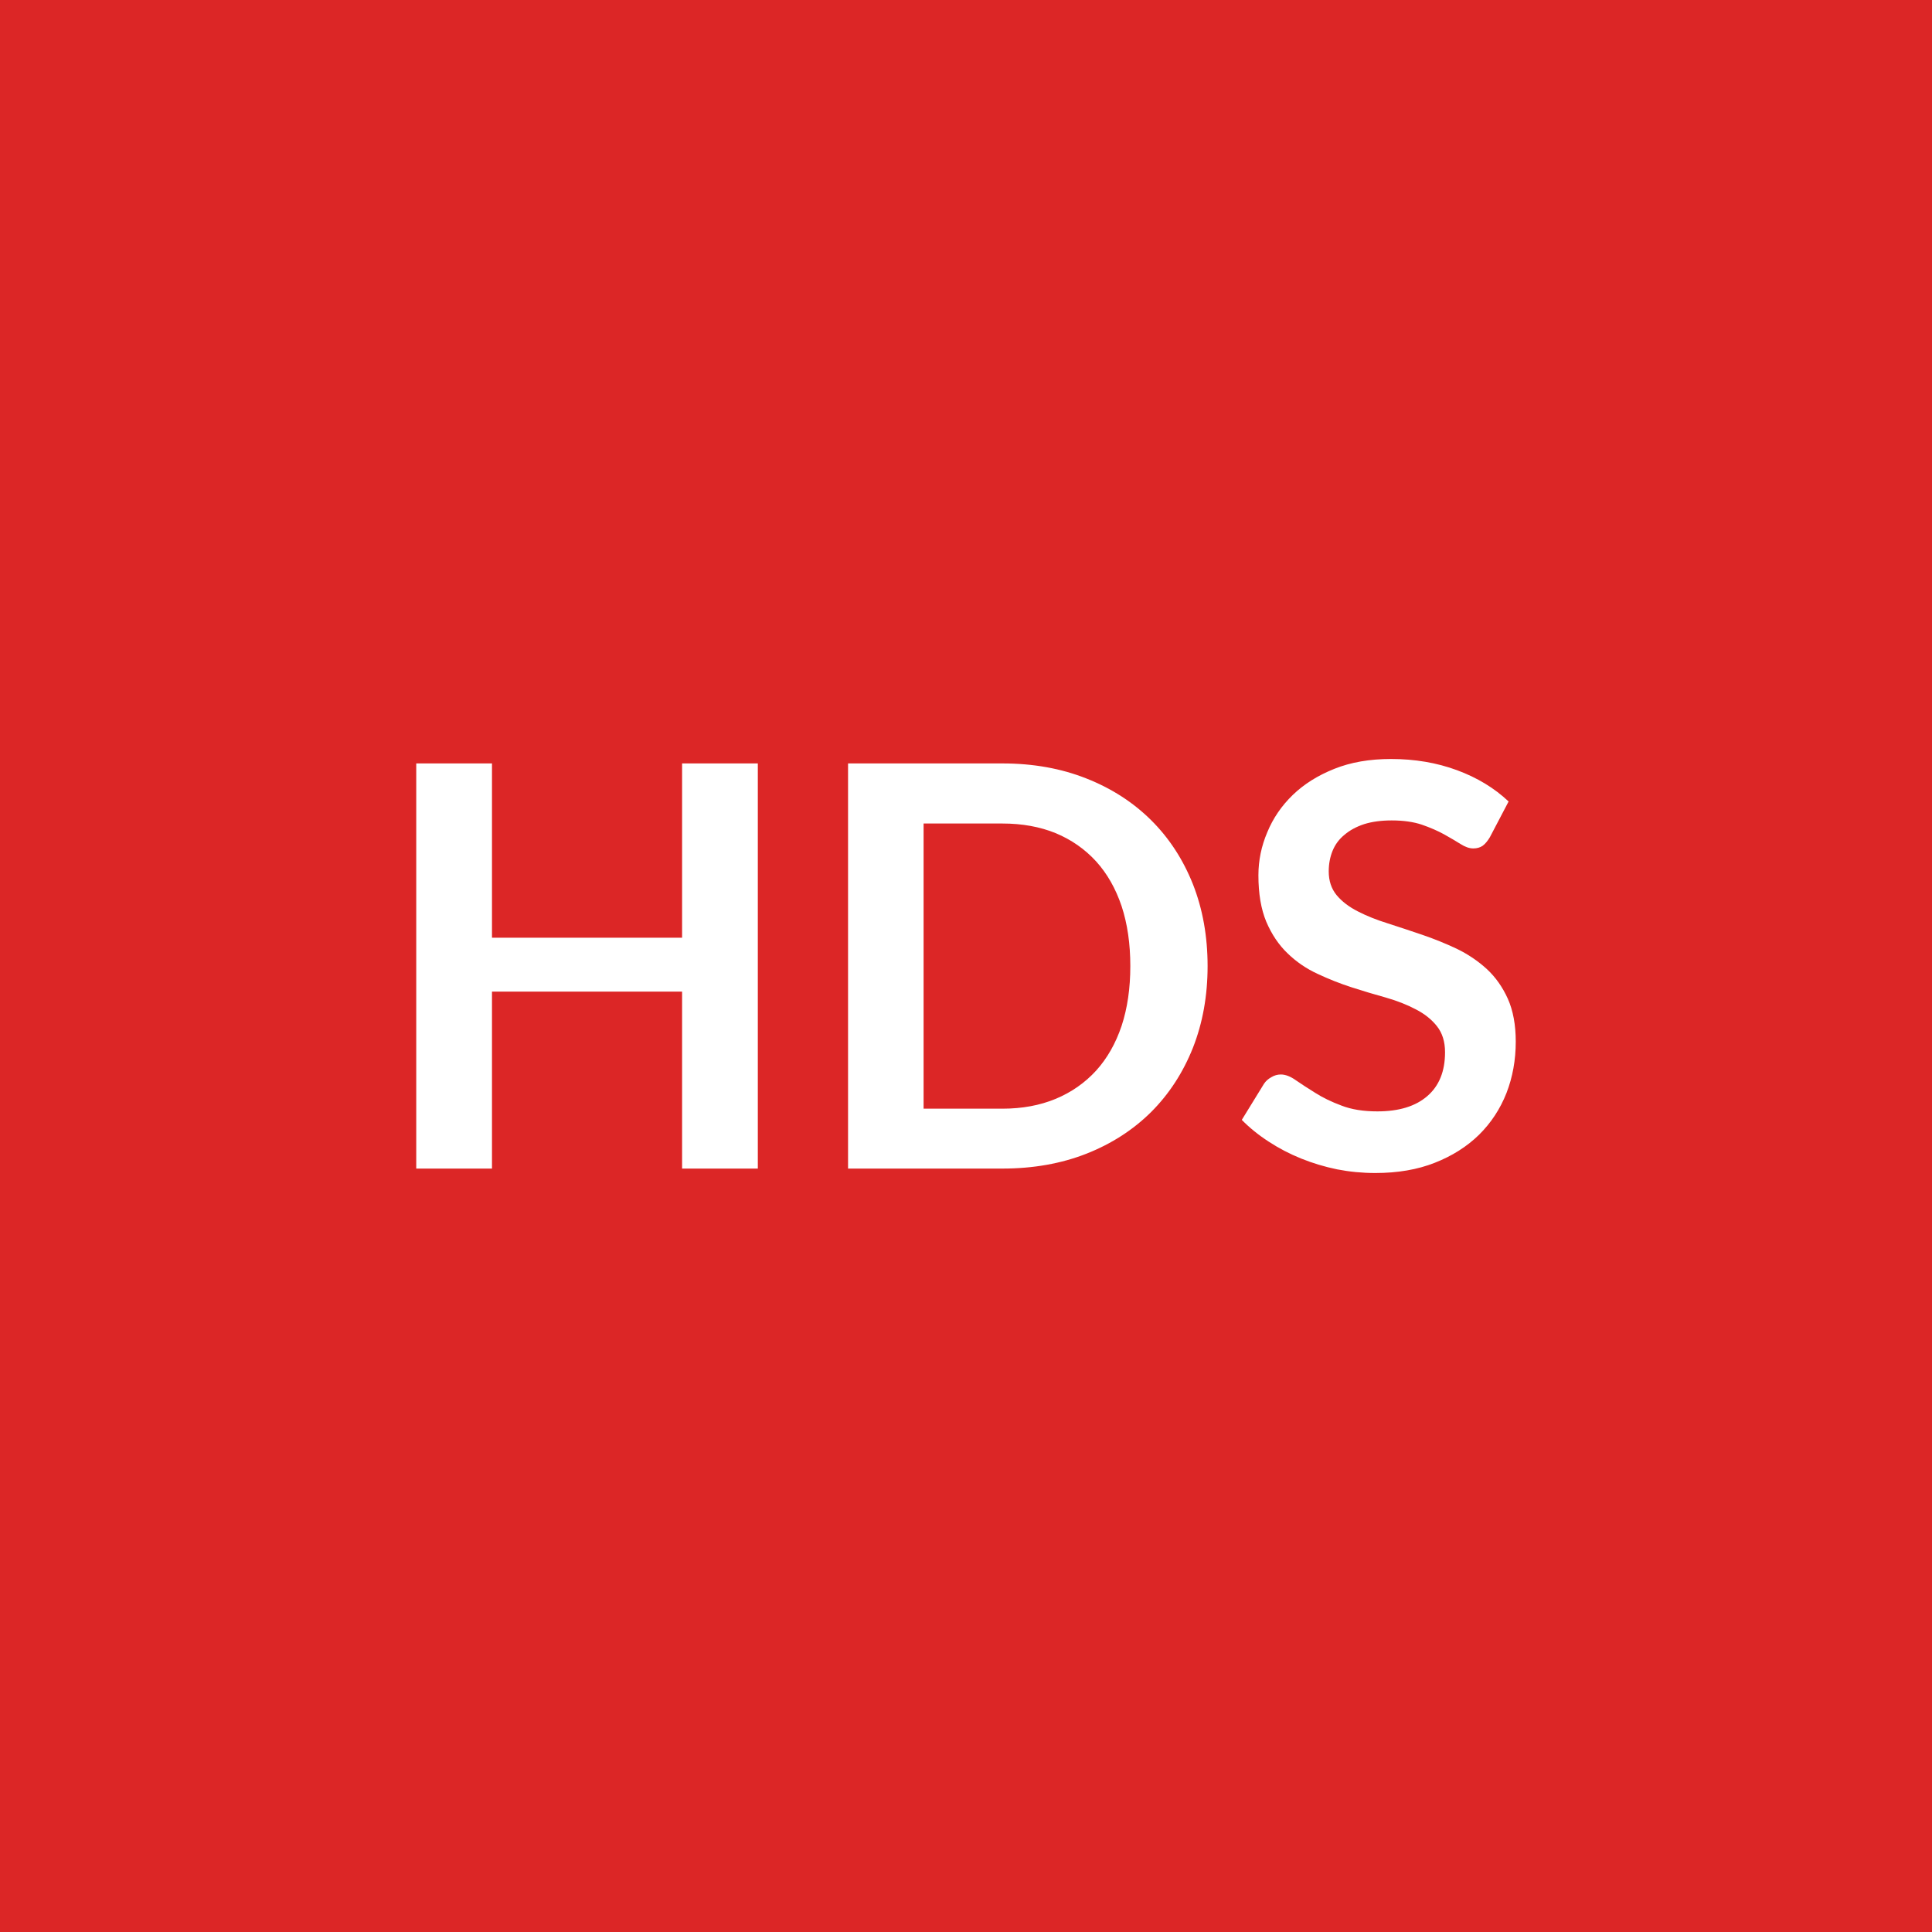
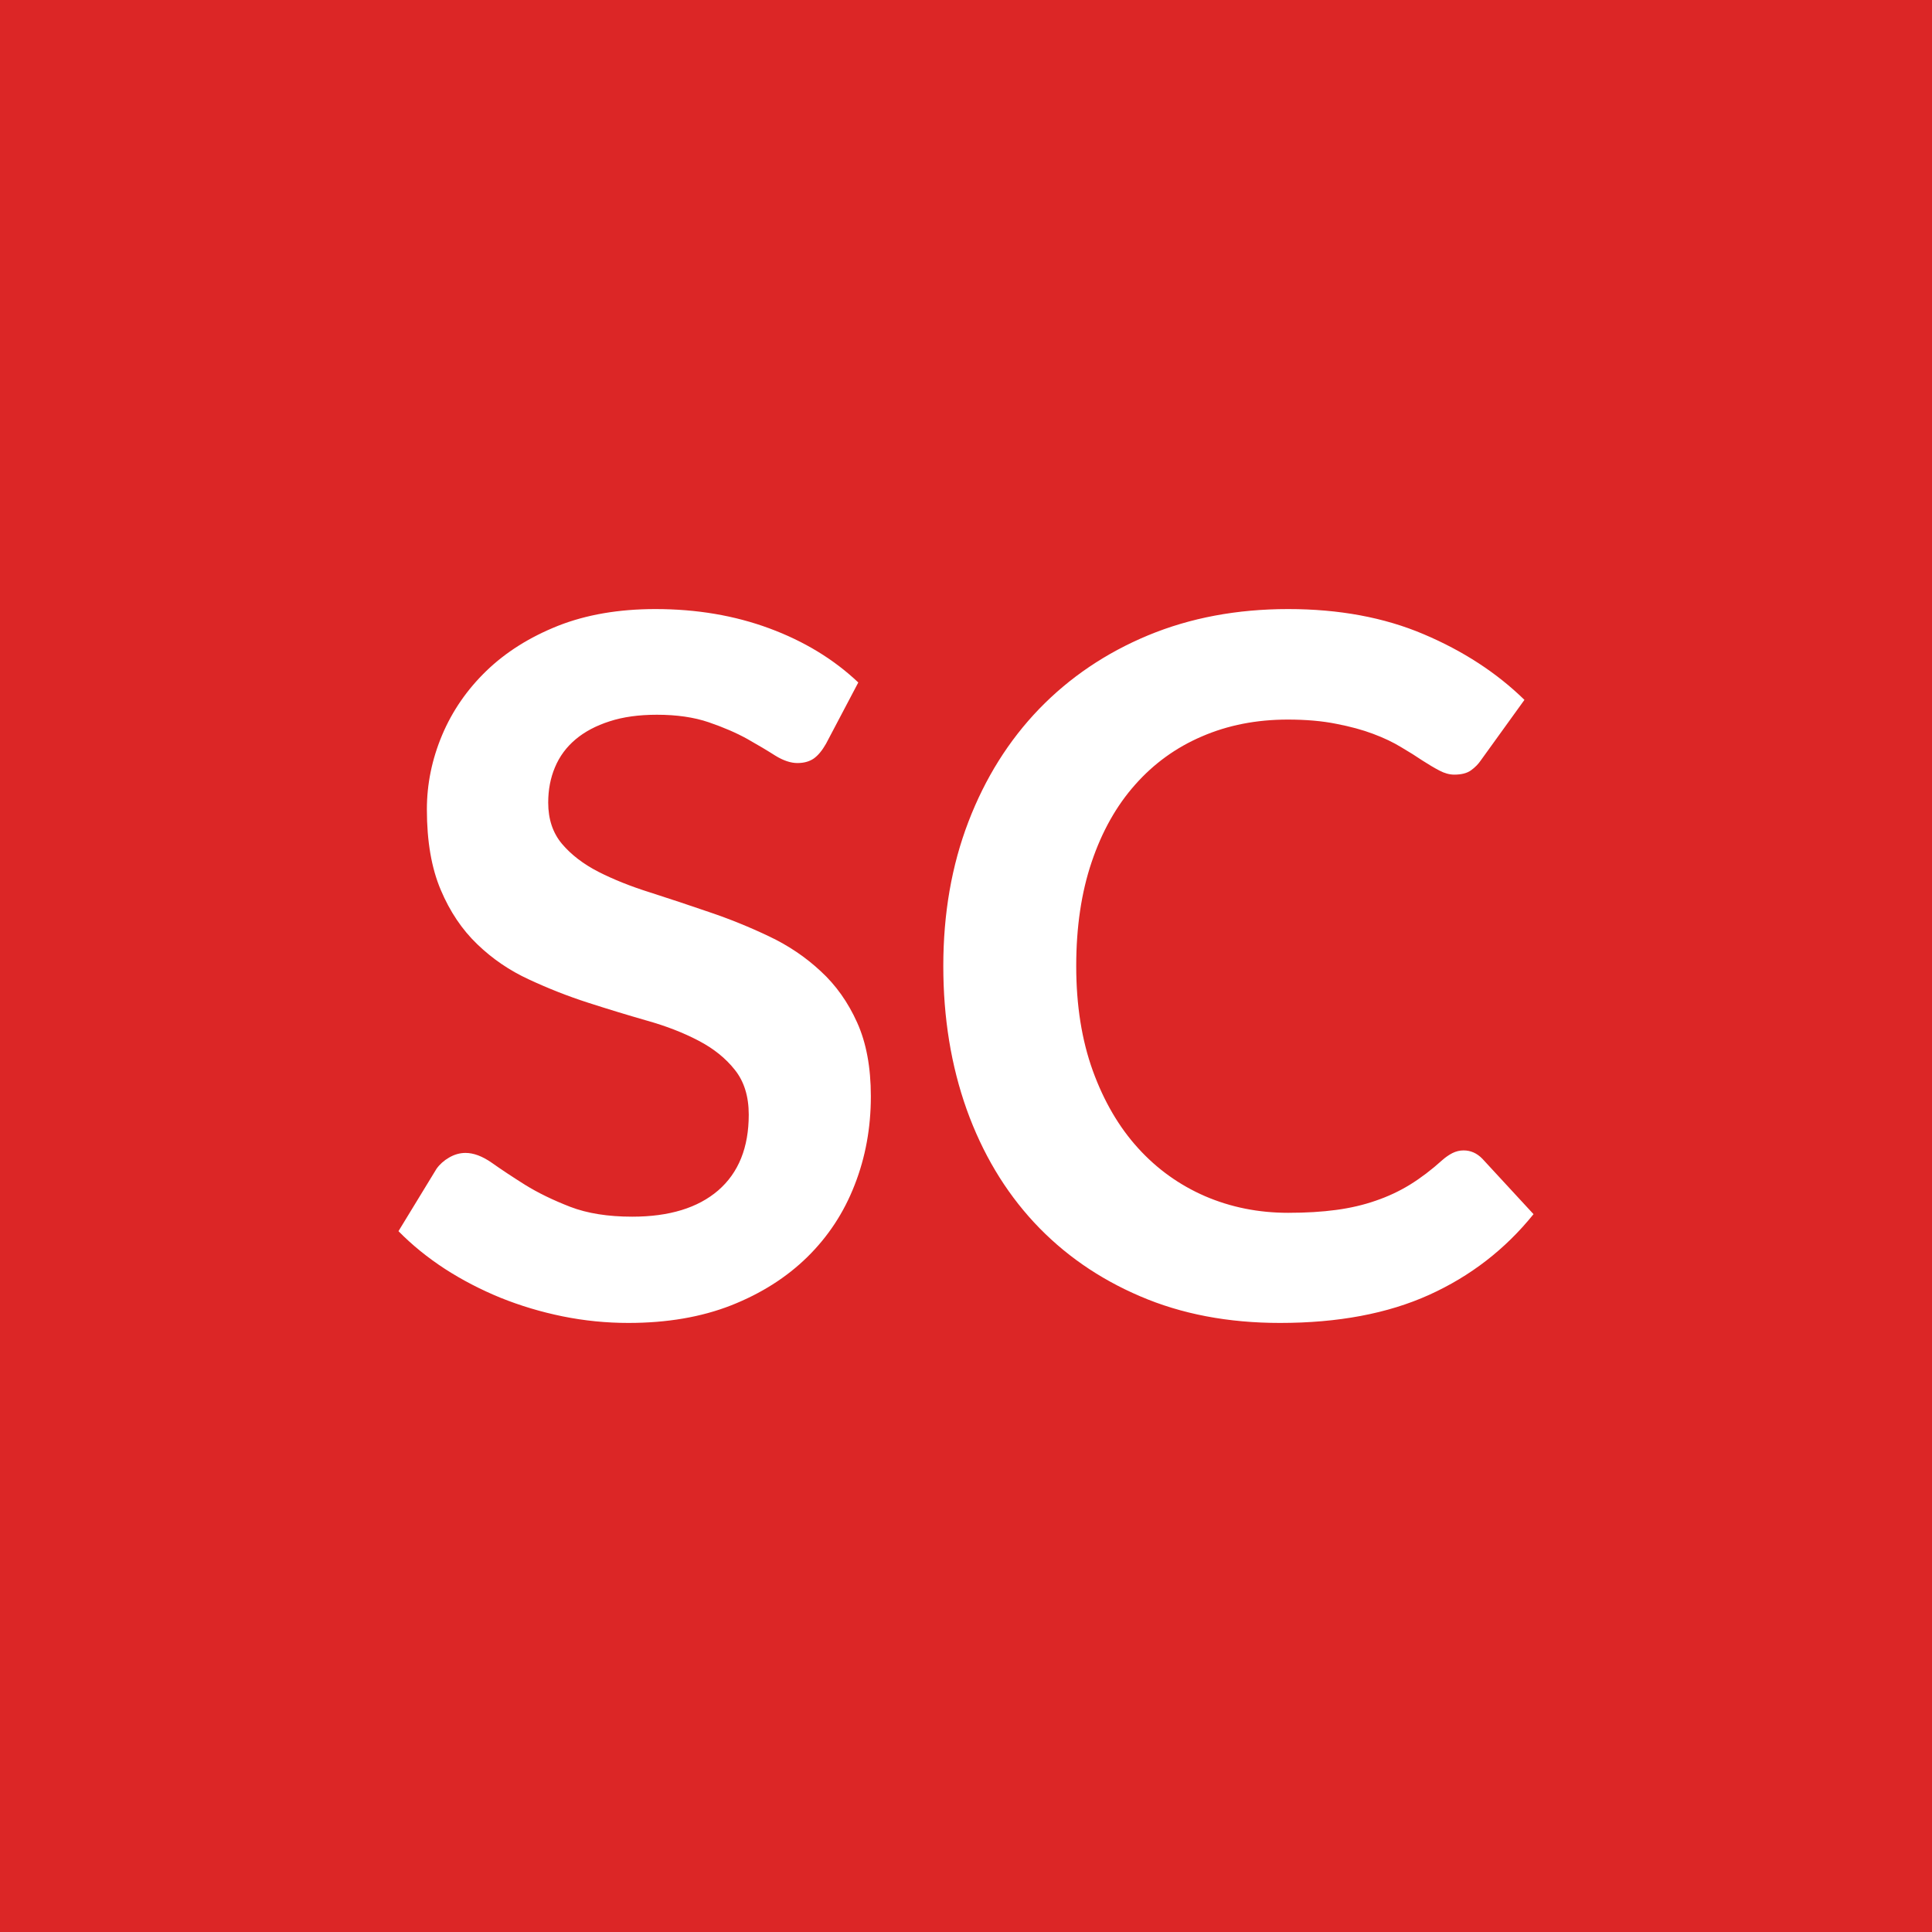
<svg xmlns="http://www.w3.org/2000/svg" width="100" height="100" viewBox="0 0 100 100">
  <rect width="100%" height="100%" fill="#dc2626" />
-   <path fill="#ffffff" d="M35.305 39.515h3.92v20.97h-3.92v-9.16h-9.84v9.16h-3.92v-20.97h3.92v9.02h9.84zm27.2 10.49q0 2.3-.76 4.23-.77 1.93-2.16 3.32-1.4 1.39-3.35 2.16-1.96.77-4.35.77h-7.99v-20.97h7.99q2.39 0 4.35.78 1.95.77 3.35 2.16 1.39 1.38 2.16 3.31.76 1.93.76 4.24m-4 0q0-1.73-.45-3.1-.46-1.37-1.32-2.32-.87-.95-2.09-1.46-1.23-.5-2.76-.5h-4.08v14.76h4.08q1.53 0 2.76-.51 1.22-.51 2.09-1.46.86-.95 1.32-2.32.45-1.37.45-3.09m19.58-8.52-.97 1.85q-.18.3-.37.44-.2.14-.49.14-.3 0-.66-.23-.35-.22-.85-.5-.49-.27-1.15-.5-.66-.22-1.56-.22-.81 0-1.42.19-.61.2-1.02.55-.42.34-.62.83t-.2 1.07q0 .73.41 1.23.41.49 1.1.84.68.35 1.55.62.87.28 1.78.59t1.78.72q.87.42 1.56 1.05.68.63 1.09 1.54.41.92.41 2.22 0 1.42-.48 2.66-.49 1.24-1.42 2.16-.94.92-2.29 1.45-1.34.53-3.08.53-1.01 0-1.98-.19-.97-.2-1.86-.56t-1.67-.87q-.79-.51-1.4-1.13l1.15-1.87q.14-.21.38-.34.23-.14.49-.14.36 0 .78.3.42.29 1 .65.58.37 1.36.66.77.3 1.86.3 1.67 0 2.58-.79.92-.79.92-2.27 0-.82-.42-1.35-.41-.52-1.09-.87-.68-.36-1.55-.61-.87-.24-1.77-.53t-1.77-.7q-.87-.4-1.55-1.06-.68-.65-1.1-1.63-.41-.98-.41-2.41 0-1.15.46-2.23.45-1.09 1.32-1.93t2.15-1.35q1.27-.51 2.93-.51 1.85 0 3.42.58t2.67 1.62" />
+   <path fill="#ffffff" d="m44.425 35.325-1.67 3.17q-.3.53-.64.77-.34.23-.84.23-.52 0-1.14-.38-.61-.39-1.46-.87-.85-.47-1.99-.86t-2.68-.39q-1.41 0-2.45.34-1.06.34-1.77.94t-1.06 1.44q-.35.83-.35 1.83 0 1.28.71 2.13.72.85 1.89 1.45 1.18.6 2.68 1.07 1.5.48 3.07 1.02 1.57.53 3.08 1.25 1.5.71 2.67 1.8 1.18 1.08 1.89 2.66.71 1.57.71 3.82 0 2.45-.84 4.59-.83 2.14-2.45 3.73-1.61 1.58-3.94 2.5-2.32.91-5.32.91-1.72 0-3.4-.34-1.67-.34-3.21-.96-1.54-.63-2.89-1.5-1.35-.88-2.4-1.95l1.97-3.23q.25-.35.65-.58.41-.24.85-.24.63 0 1.36.51.72.51 1.72 1.14 1 .62 2.34 1.14 1.33.51 3.21.51 2.87 0 4.45-1.36 1.58-1.37 1.58-3.92 0-1.42-.72-2.32-.71-.9-1.88-1.51-1.18-.62-2.68-1.04-1.5-.43-3.05-.93t-3.05-1.2q-1.5-.69-2.67-1.82-1.18-1.13-1.89-2.81-.72-1.69-.72-4.17 0-1.97.79-3.85.79-1.87 2.29-3.32t3.7-2.33q2.2-.87 5.05-.87 3.2 0 5.9 1t4.6 2.8m31.33 24.22q.55 0 .97.43l2.65 2.87q-2.2 2.73-5.41 4.18t-7.71 1.45q-4.03 0-7.24-1.38-3.21-1.37-5.49-3.82-2.27-2.45-3.49-5.85-1.21-3.4-1.21-7.42 0-4.08 1.3-7.47t3.66-5.84q2.37-2.45 5.64-3.81 3.28-1.36 7.25-1.36 3.95 0 7.01 1.3 3.07 1.3 5.22 3.4l-2.25 3.12q-.2.3-.52.53-.31.22-.86.22-.37 0-.77-.21t-.88-.52q-.47-.32-1.1-.69-.62-.38-1.45-.69-.82-.31-1.91-.52-1.09-.22-2.51-.22-2.43 0-4.44.87-2.01.86-3.46 2.5-1.45 1.63-2.25 4-.8 2.36-.8 5.39 0 3.04.86 5.42.86 2.37 2.34 4 1.47 1.62 3.47 2.49 2 .86 4.3.86 1.38 0 2.49-.15t2.05-.48q.94-.32 1.77-.83.84-.52 1.67-1.27.25-.22.52-.36.28-.14.58-.14" />
</svg>
